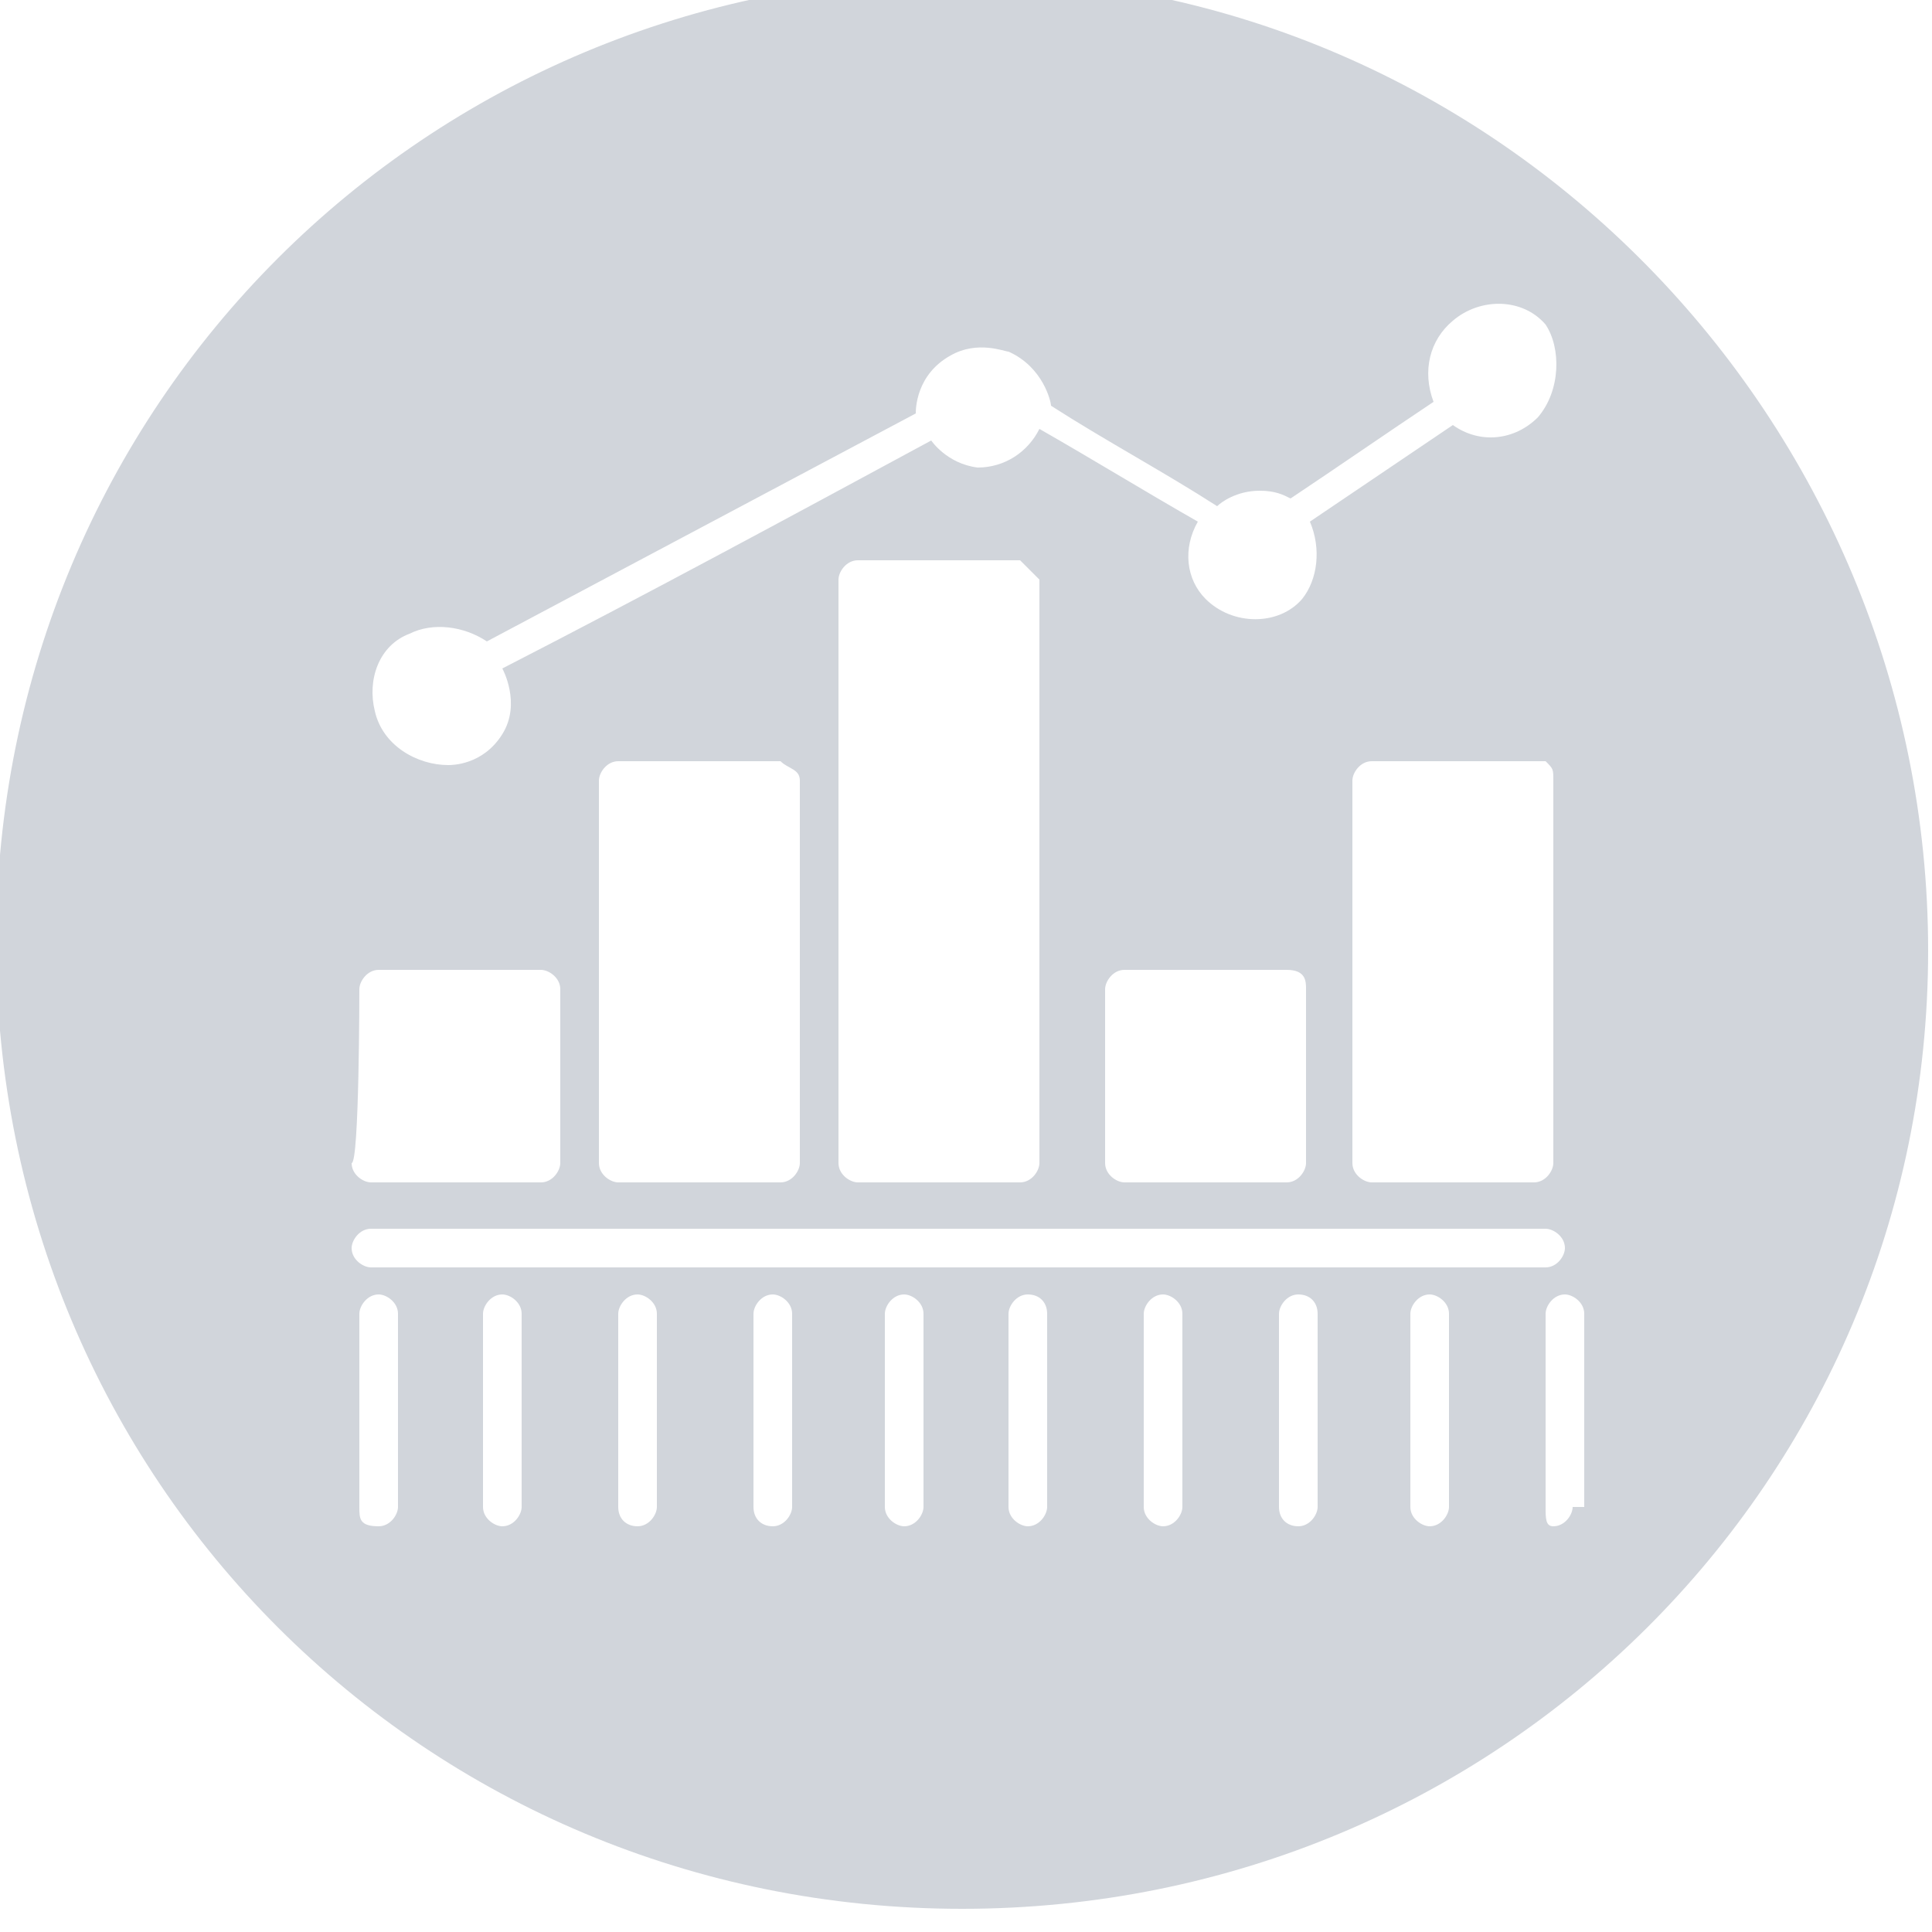
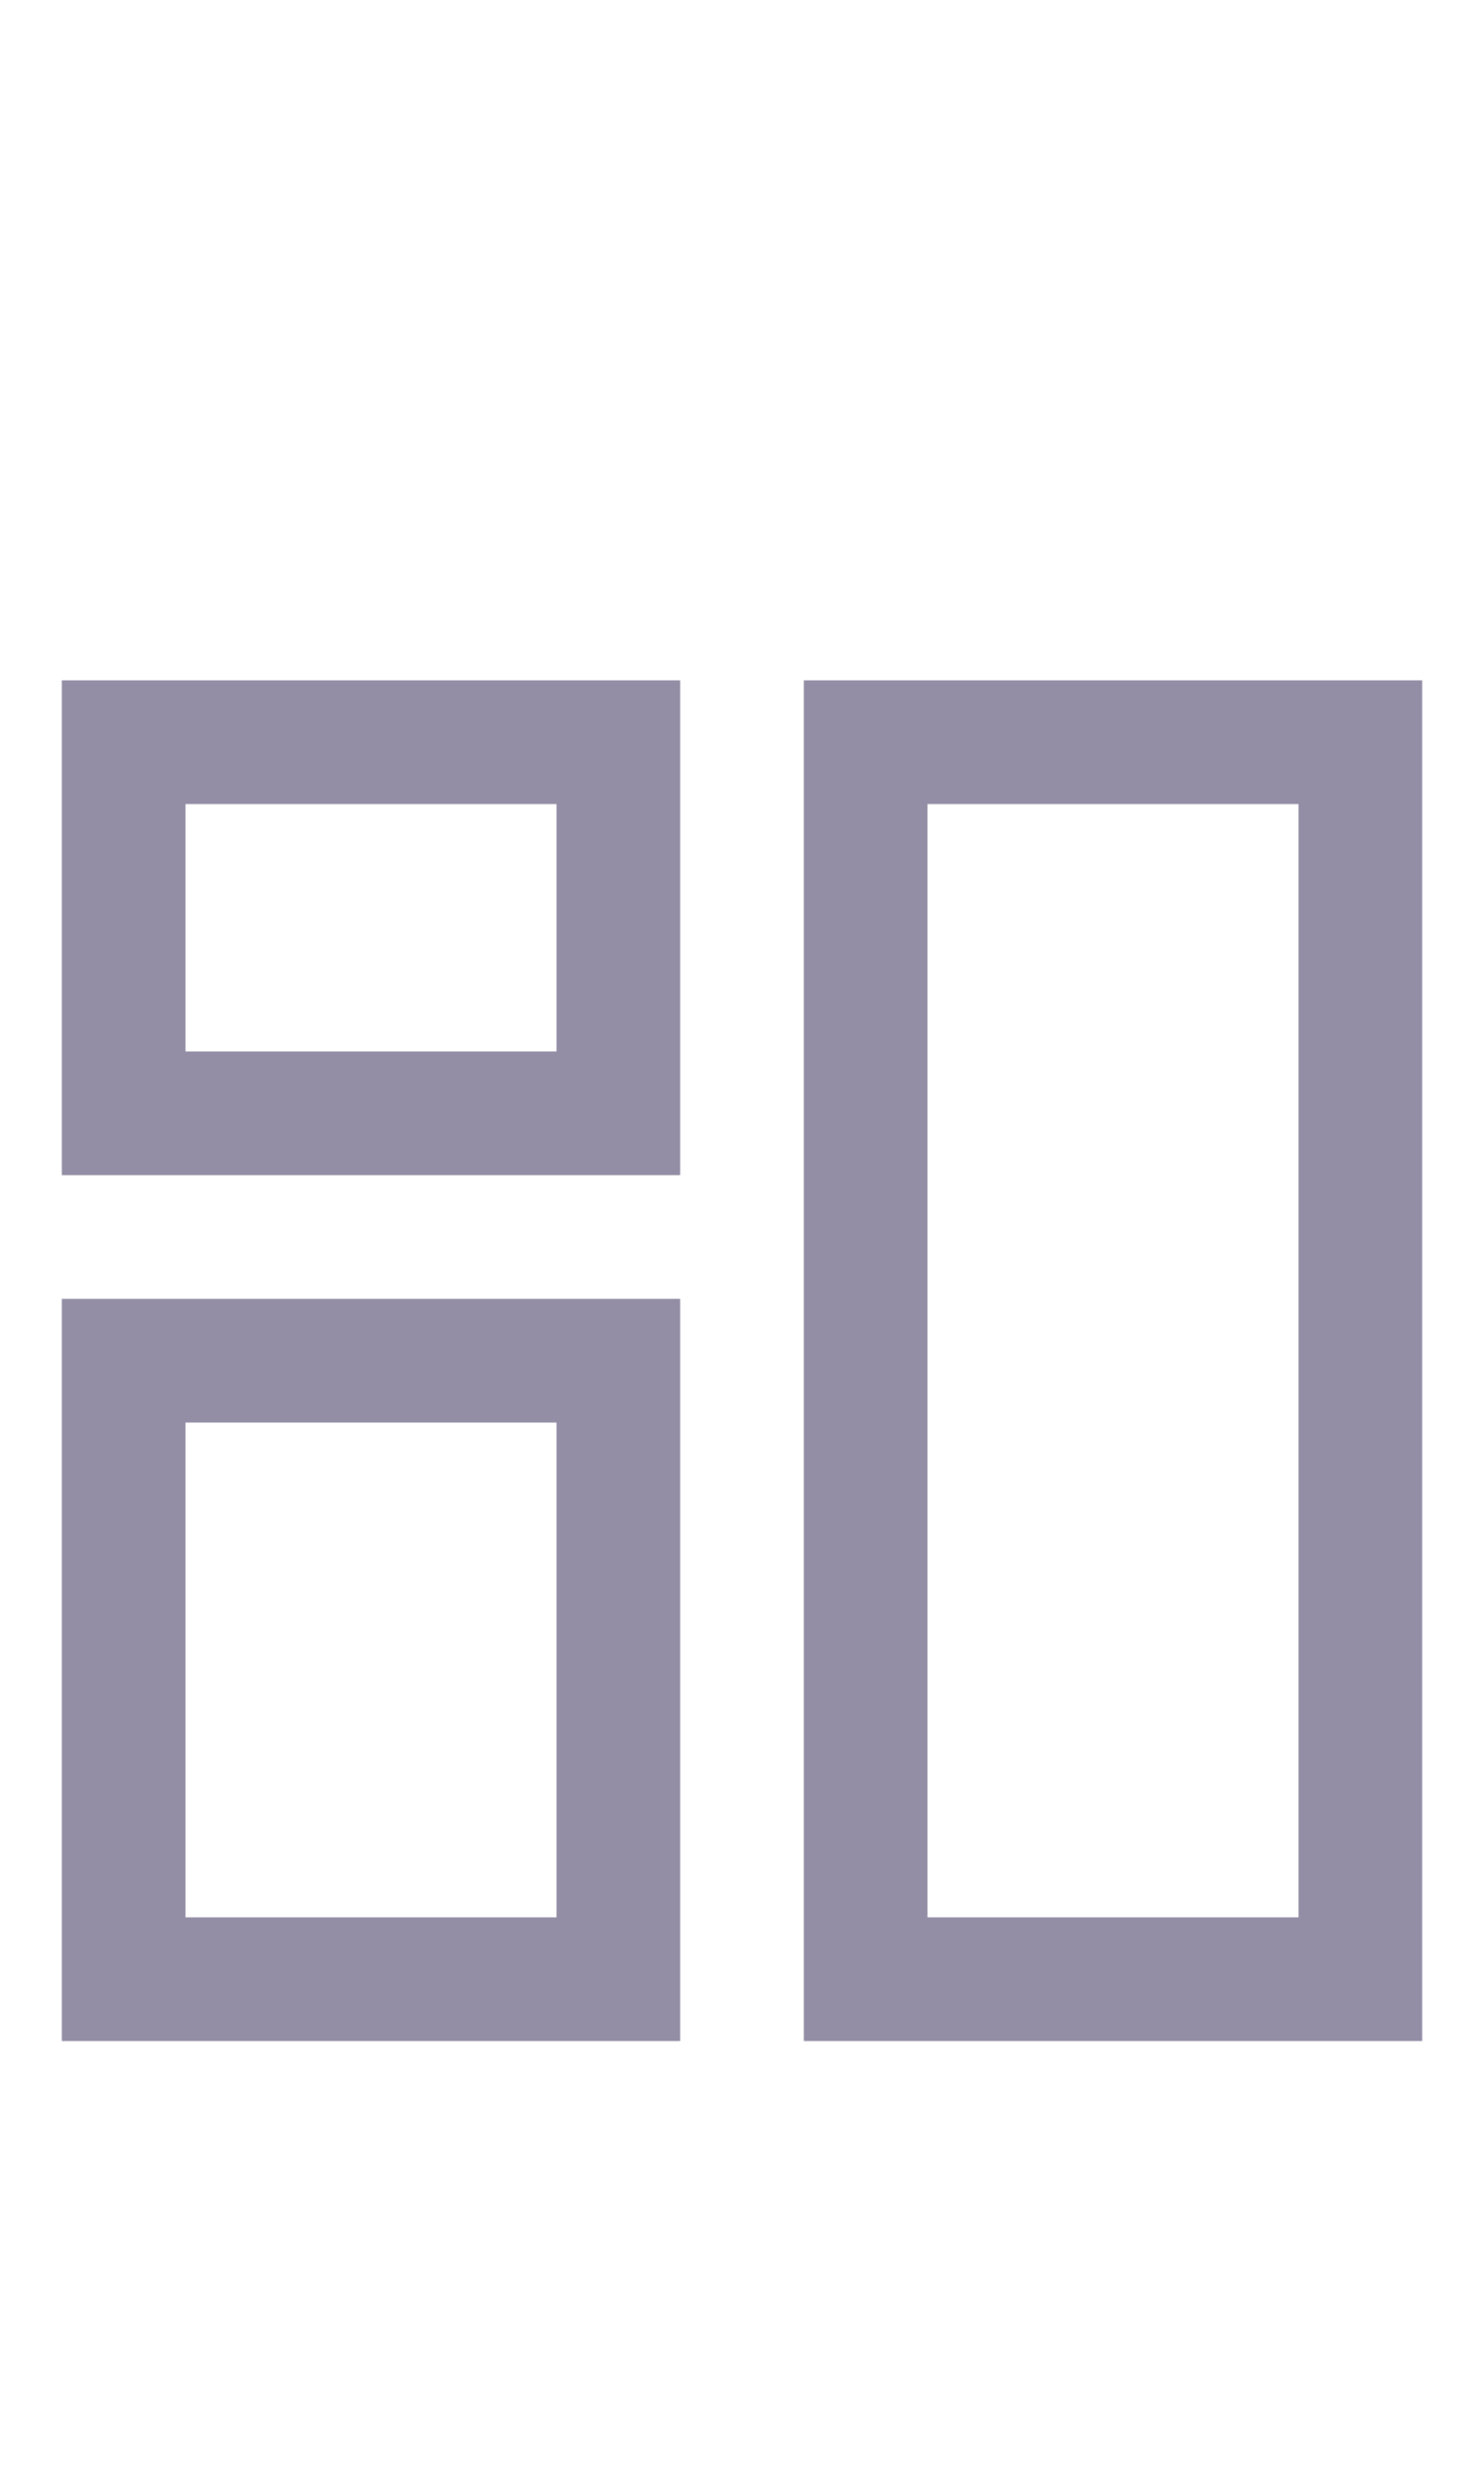
- <svg xmlns="http://www.w3.org/2000/svg" version="1.1" id="Layer_1" x="0px" y="0px" viewBox="0 0 50 50" style="enable-background:new 0 0 50 50;" xml:space="preserve">
-   <style type="text/css">
- 	.st0{fill:#D1D5DB;}
- </style>
-   <path class="st0" d="M24.9-0.6c-13.9,0-25,11.1-25,25s11.1,25,25,25s25-11.1,25-24.8S38.8-0.6,24.9-0.6z M39.8,10.8  c-0.6,0.6-1.5,0.7-2.2,0.2l-3.7,2.5c0.3,0.7,0.2,1.5-0.2,2c-0.6,0.7-1.8,0.7-2.5,0c-0.5-0.5-0.6-1.3-0.2-2c-1.4-0.8-2.7-1.6-4.1-2.4  c-0.3,0.6-0.9,1-1.6,1c-0.8-0.1-1.2-0.7-1.2-0.7c-3.7,2-7.4,4-11.1,5.9c0,0,0.5,0.9,0,1.7c-0.5,0.8-1.3,0.8-1.4,0.8  c-0.8,0-1.7-0.5-1.9-1.4c-0.2-0.8,0.1-1.7,0.9-2c0.6-0.3,1.4-0.2,2,0.2l11.1-5.9c0-0.1,0-1,0.9-1.5c0.7-0.4,1.4-0.1,1.5-0.1  c0.9,0.4,1.1,1.3,1.1,1.4c1.4,0.9,2.9,1.7,4.3,2.6c0.1-0.1,0.5-0.4,1.1-0.4c0.4,0,0.6,0.1,0.8,0.2c1.2-0.8,2.5-1.7,3.7-2.5  c-0.3-0.8-0.1-1.6,0.5-2.1c0.7-0.6,1.8-0.6,2.4,0.1C40.4,9,40.4,10.1,39.8,10.8z M40.2,20.2v9.9c0,0.2-0.2,0.5-0.5,0.5h-4.2  c-0.2,0-0.5-0.2-0.5-0.5v-9.9c0-0.2,0.2-0.5,0.5-0.5H40C40.2,19.9,40.2,19.9,40.2,20.2z M33.8,25.6v4.5c0,0.2-0.2,0.5-0.5,0.5h-4.2  c-0.2,0-0.5-0.2-0.5-0.5v-4.5c0-0.2,0.2-0.5,0.5-0.5h4.2C33.8,25.1,33.8,25.4,33.8,25.6z M26.9,15v15.1c0,0.2-0.2,0.5-0.5,0.5h-4.2  c-0.2,0-0.5-0.2-0.5-0.5V15c0-0.2,0.2-0.5,0.5-0.5h4.2C26.6,14.7,26.9,15,26.9,15L26.9,15z M20.7,20.2v9.9c0,0.2-0.2,0.5-0.5,0.5H16  c-0.2,0-0.5-0.2-0.5-0.5v-9.9c0-0.2,0.2-0.5,0.5-0.5h4.2C20.4,19.9,20.7,19.9,20.7,20.2z M9.3,25.6c0-0.2,0.2-0.5,0.5-0.5H14  c0.2,0,0.5,0.2,0.5,0.5v4.5c0,0.2-0.2,0.5-0.5,0.5H9.6c-0.2,0-0.5-0.2-0.5-0.5C9.3,30.1,9.3,25.6,9.3,25.6z M9.6,31.8H40  c0.2,0,0.5,0.2,0.5,0.5c0,0.2-0.2,0.5-0.5,0.5H9.6c-0.2,0-0.5-0.2-0.5-0.5C9.1,32.1,9.3,31.8,9.6,31.8z M9.3,39v-5  c0-0.2,0.2-0.5,0.5-0.5c0.2,0,0.5,0.2,0.5,0.5v5c0,0.2-0.2,0.5-0.5,0.5C9.3,39.5,9.3,39.3,9.3,39z M12.5,39v-5  c0-0.2,0.2-0.5,0.5-0.5c0.2,0,0.5,0.2,0.5,0.5v5c0,0.2-0.2,0.5-0.5,0.5C12.8,39.5,12.5,39.3,12.5,39z M16,39v-5  c0-0.2,0.2-0.5,0.5-0.5c0.2,0,0.5,0.2,0.5,0.5v5c0,0.2-0.2,0.5-0.5,0.5C16.2,39.5,16,39.3,16,39z M19.5,39v-5c0-0.2,0.2-0.5,0.5-0.5  c0.2,0,0.5,0.2,0.5,0.5v5c0,0.2-0.2,0.5-0.5,0.5C19.7,39.5,19.5,39.3,19.5,39z M22.9,39v-5c0-0.2,0.2-0.5,0.5-0.5  c0.2,0,0.5,0.2,0.5,0.5v5c0,0.2-0.2,0.5-0.5,0.5C23.2,39.5,22.9,39.3,22.9,39z M26.1,39v-5c0-0.2,0.2-0.5,0.5-0.5s0.5,0.2,0.5,0.5v5  c0,0.2-0.2,0.5-0.5,0.5C26.4,39.5,26.1,39.3,26.1,39z M29.6,39v-5c0-0.2,0.2-0.5,0.5-0.5c0.2,0,0.5,0.2,0.5,0.5v5  c0,0.2-0.2,0.5-0.5,0.5C29.9,39.5,29.6,39.3,29.6,39z M33.1,39v-5c0-0.2,0.2-0.5,0.5-0.5s0.5,0.2,0.5,0.5v5c0,0.2-0.2,0.5-0.5,0.5  S33.1,39.3,33.1,39z M36.5,39v-5c0-0.2,0.2-0.5,0.5-0.5c0.2,0,0.5,0.2,0.5,0.5v5c0,0.2-0.2,0.5-0.5,0.5C36.8,39.5,36.5,39.3,36.5,39  z M40.7,39c0,0.2-0.2,0.5-0.5,0.5C40,39.5,40,39.3,40,39v-5c0-0.2,0.2-0.5,0.5-0.5c0.2,0,0.5,0.2,0.5,0.5v5H40.7z" />
+ <svg xmlns="http://www.w3.org/2000/svg" width="24px" height="40px" viewBox="0 0 24 40" version="1.1">
+   <g id="Dashboard" stroke="none" stroke-width="1" fill="none" fill-rule="evenodd">
+     <g id="Group" transform="translate(1, 11)" fill="#938DA5" fill-rule="nonzero">
+       <g id="Group_8812">
+         <path d="M10,8 L0,8 L0,0 L10,0 L10,8 Z M2,6 L8,6 L8,2 L2,2 L2,6 Z" id="Path_18866" />
+       </g>
+       <g id="Group_8813" transform="translate(12, 0)">
+         <path d="M10,22 L0,22 L0,0 L10,0 L10,22 Z M2,20 L8,20 L8,2 L2,2 L2,20 Z" id="Path_18867" />
+       </g>
+       <g id="Group_8814" transform="translate(0, 10)">
+         <path d="M10,12 L0,12 L0,0 L10,0 L10,12 Z M2,10 L8,10 L8,2 L2,2 L2,10 Z" id="Path_18868" />
+       </g>
+     </g>
+   </g>
</svg>
